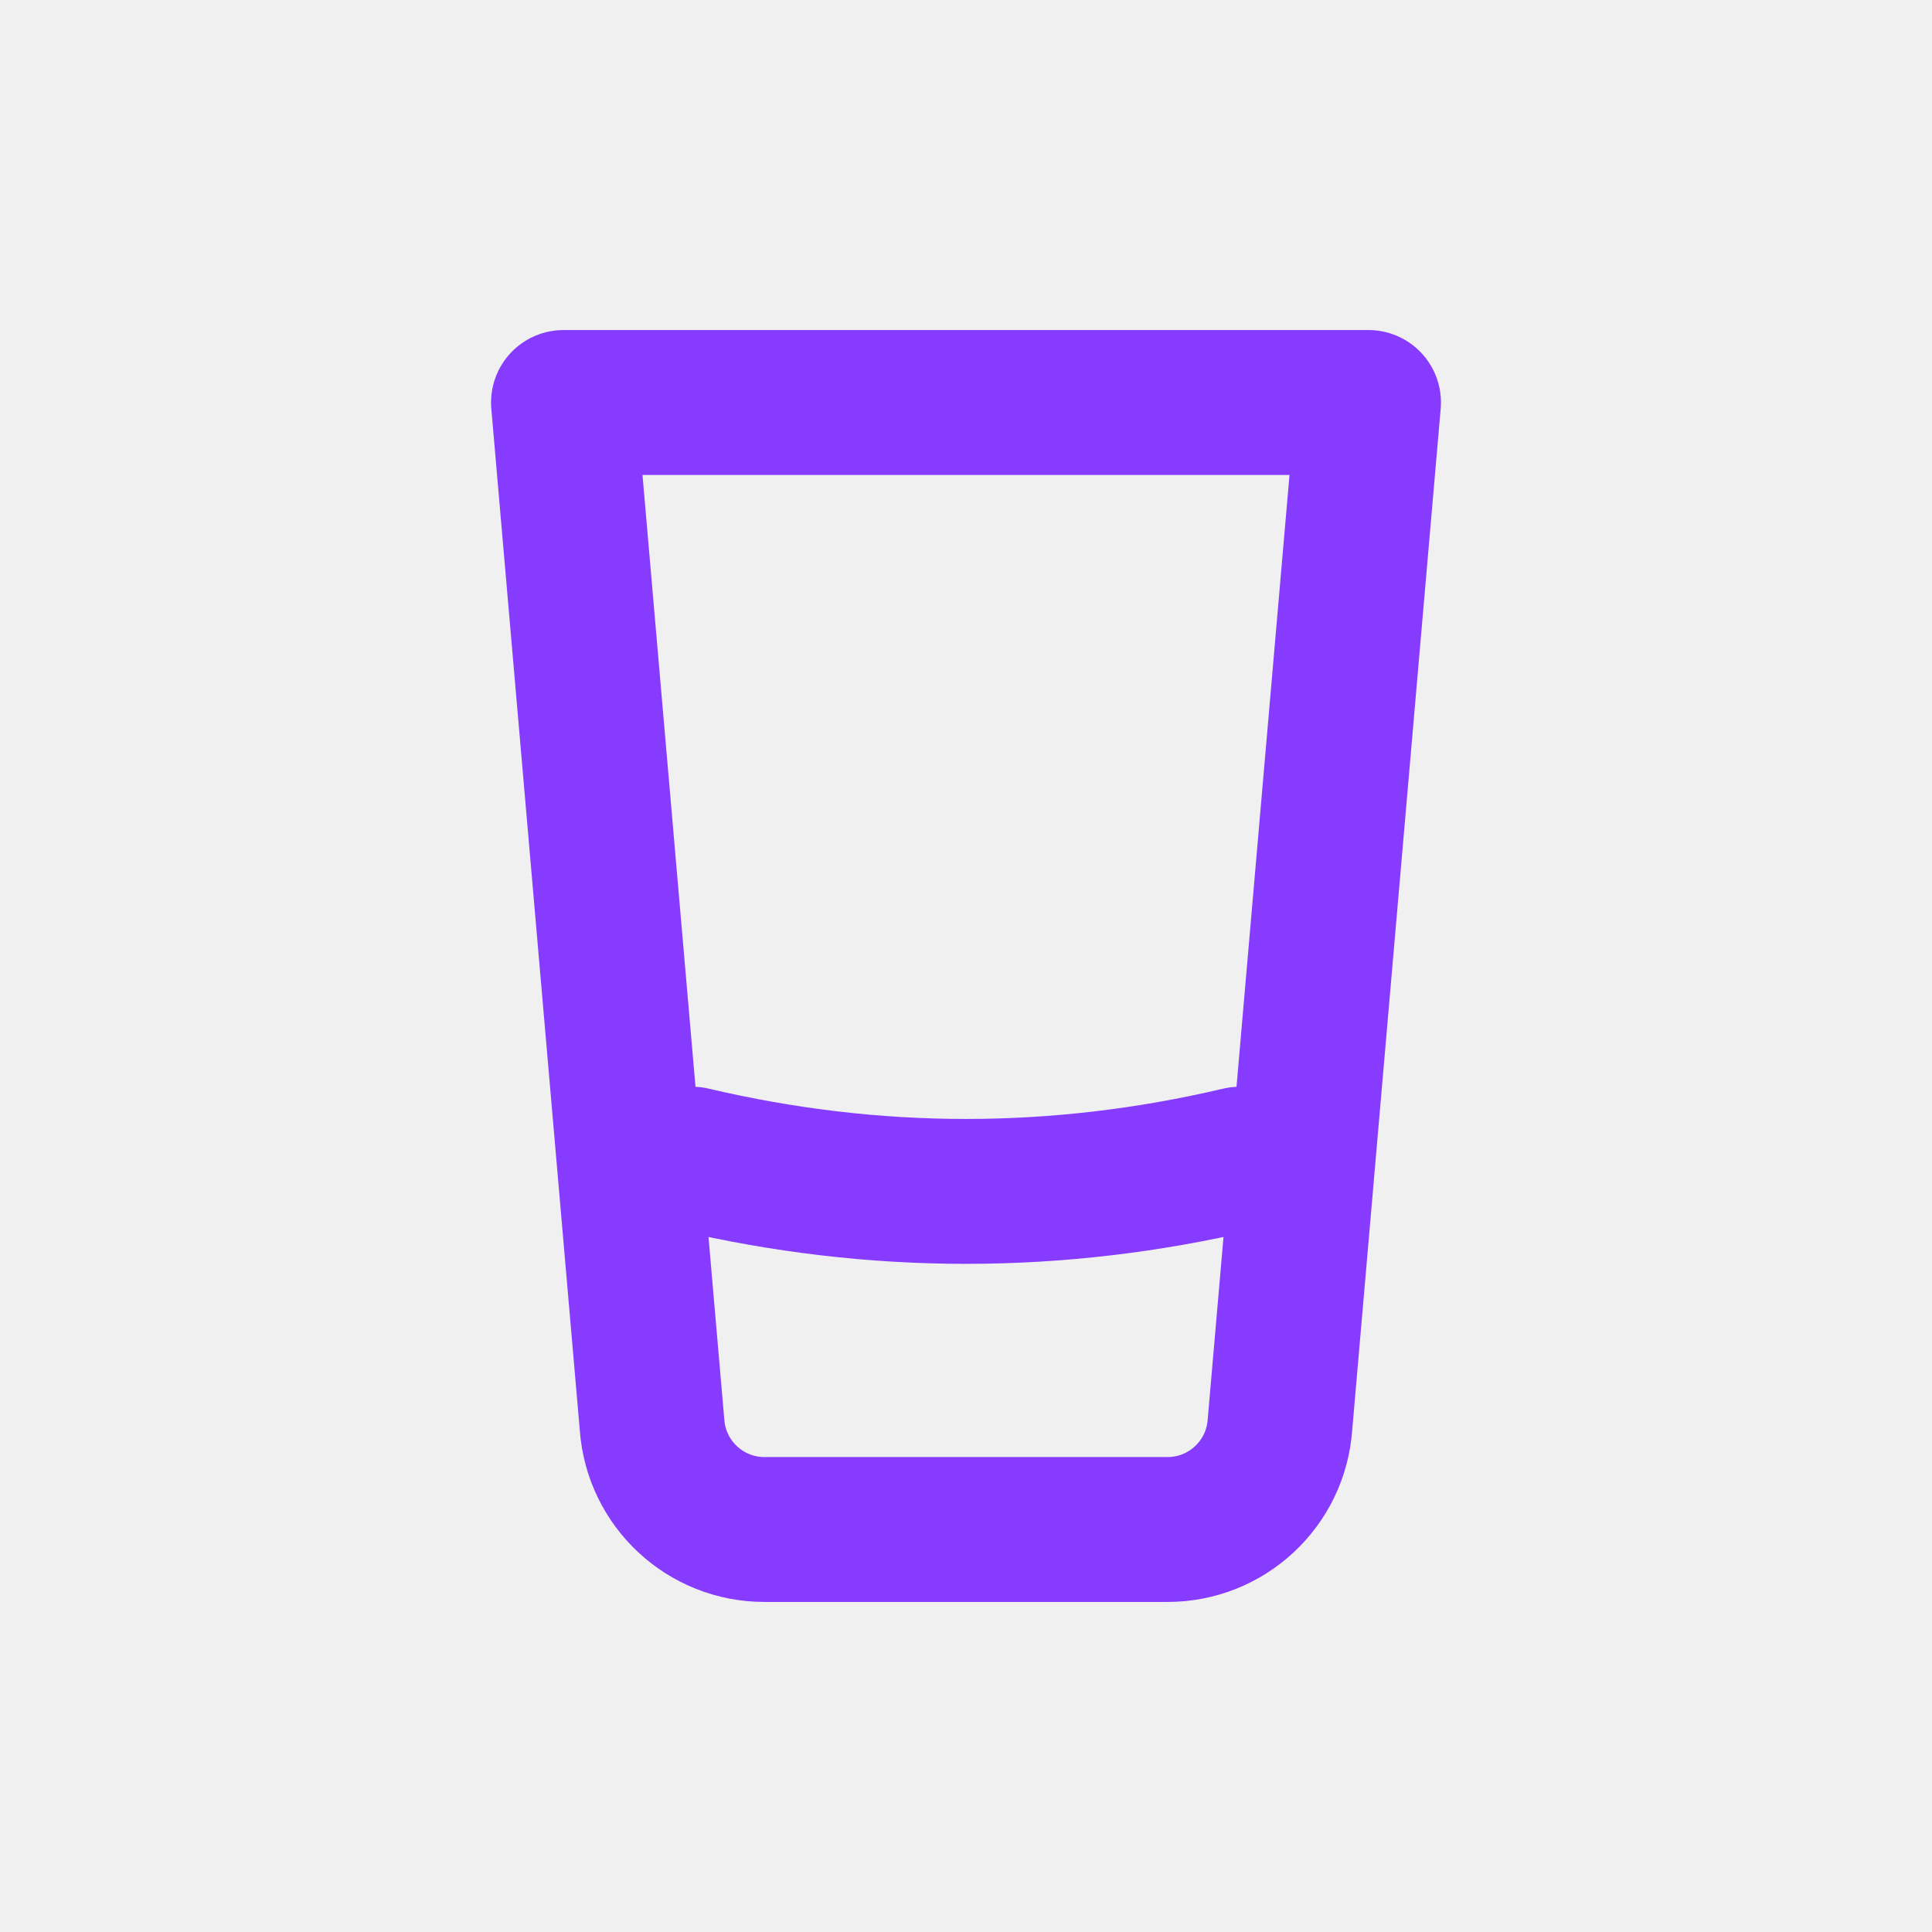
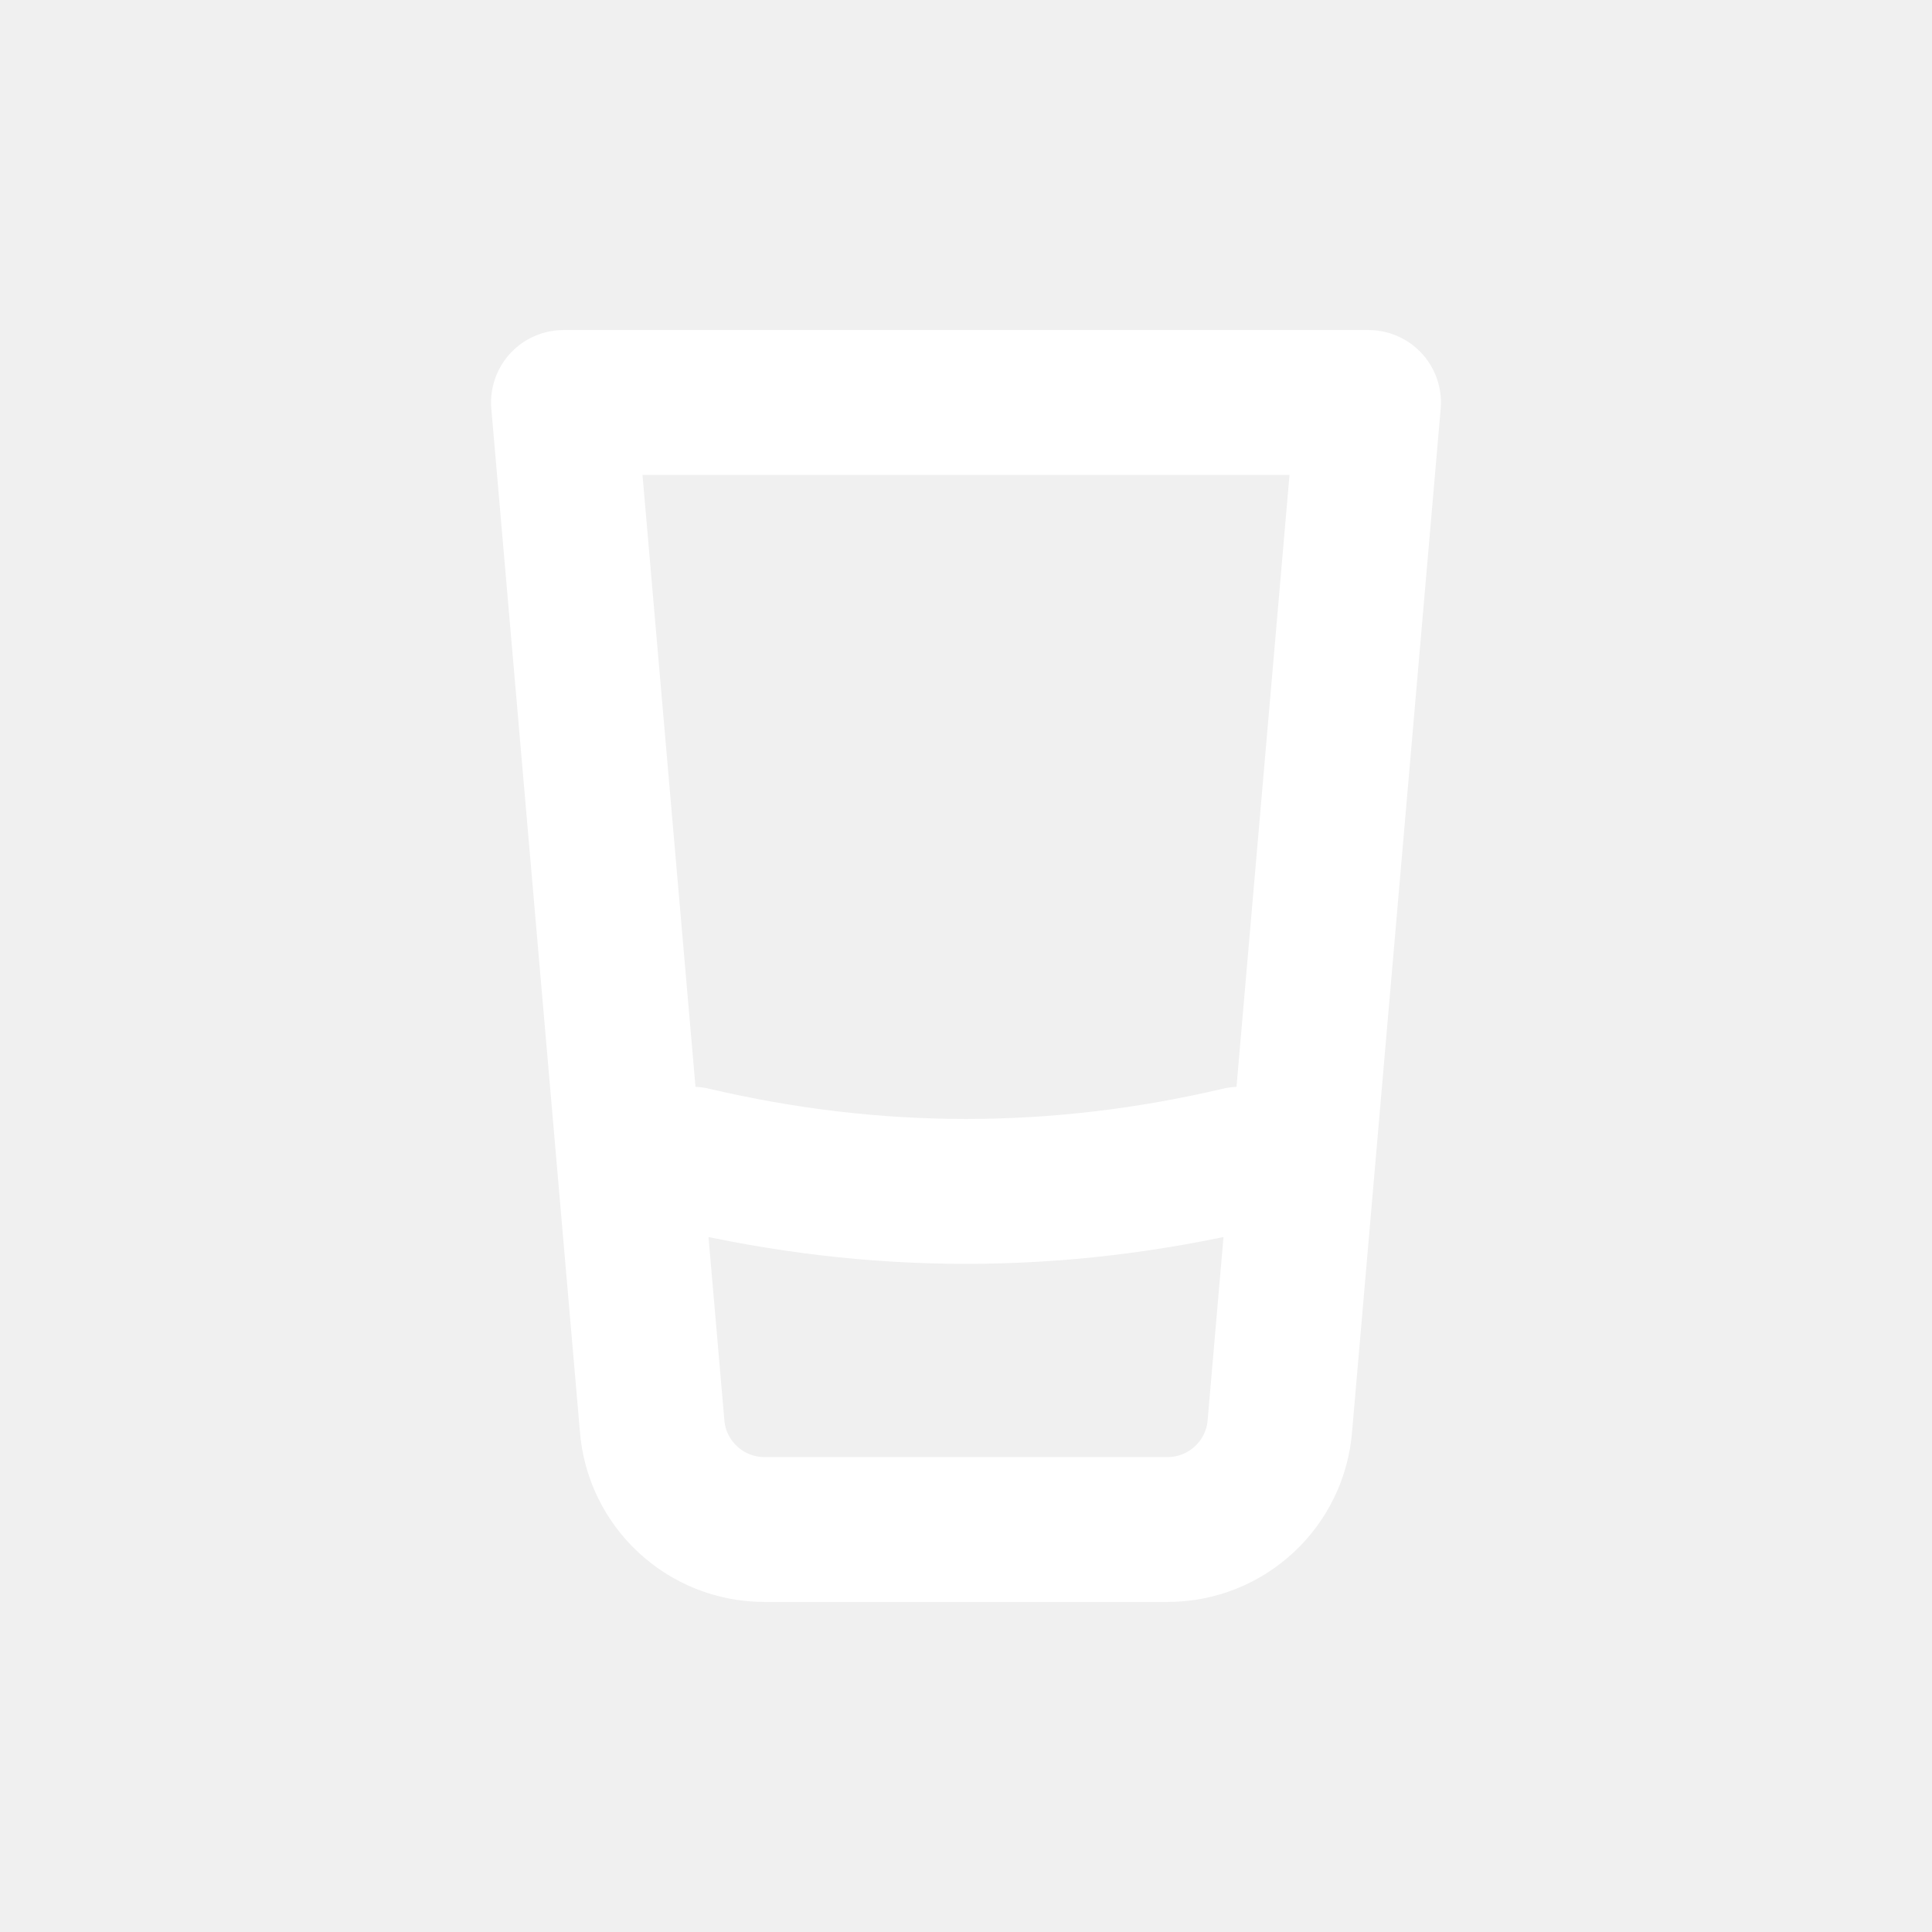
- <svg xmlns="http://www.w3.org/2000/svg" viewBox="0 0 24 24" fill="none" stroke="#863bff" stroke-width="1.8" stroke-linecap="round" stroke-linejoin="round">
+ <svg xmlns="http://www.w3.org/2000/svg" viewBox="0 0 24 24" fill="none" stroke="#ffffff" stroke-width="1.8" stroke-linecap="round" stroke-linejoin="round">
  <path d="M7 5L17 5 15.9 17.7A1.4 1.4 0 0 1 14.5 19H9.5A1.4 1.4 0 0 1 8.1 17.7Z" />
  <path d="M8.6 14.4Q12 15.2 15.4 14.4" />
</svg>
